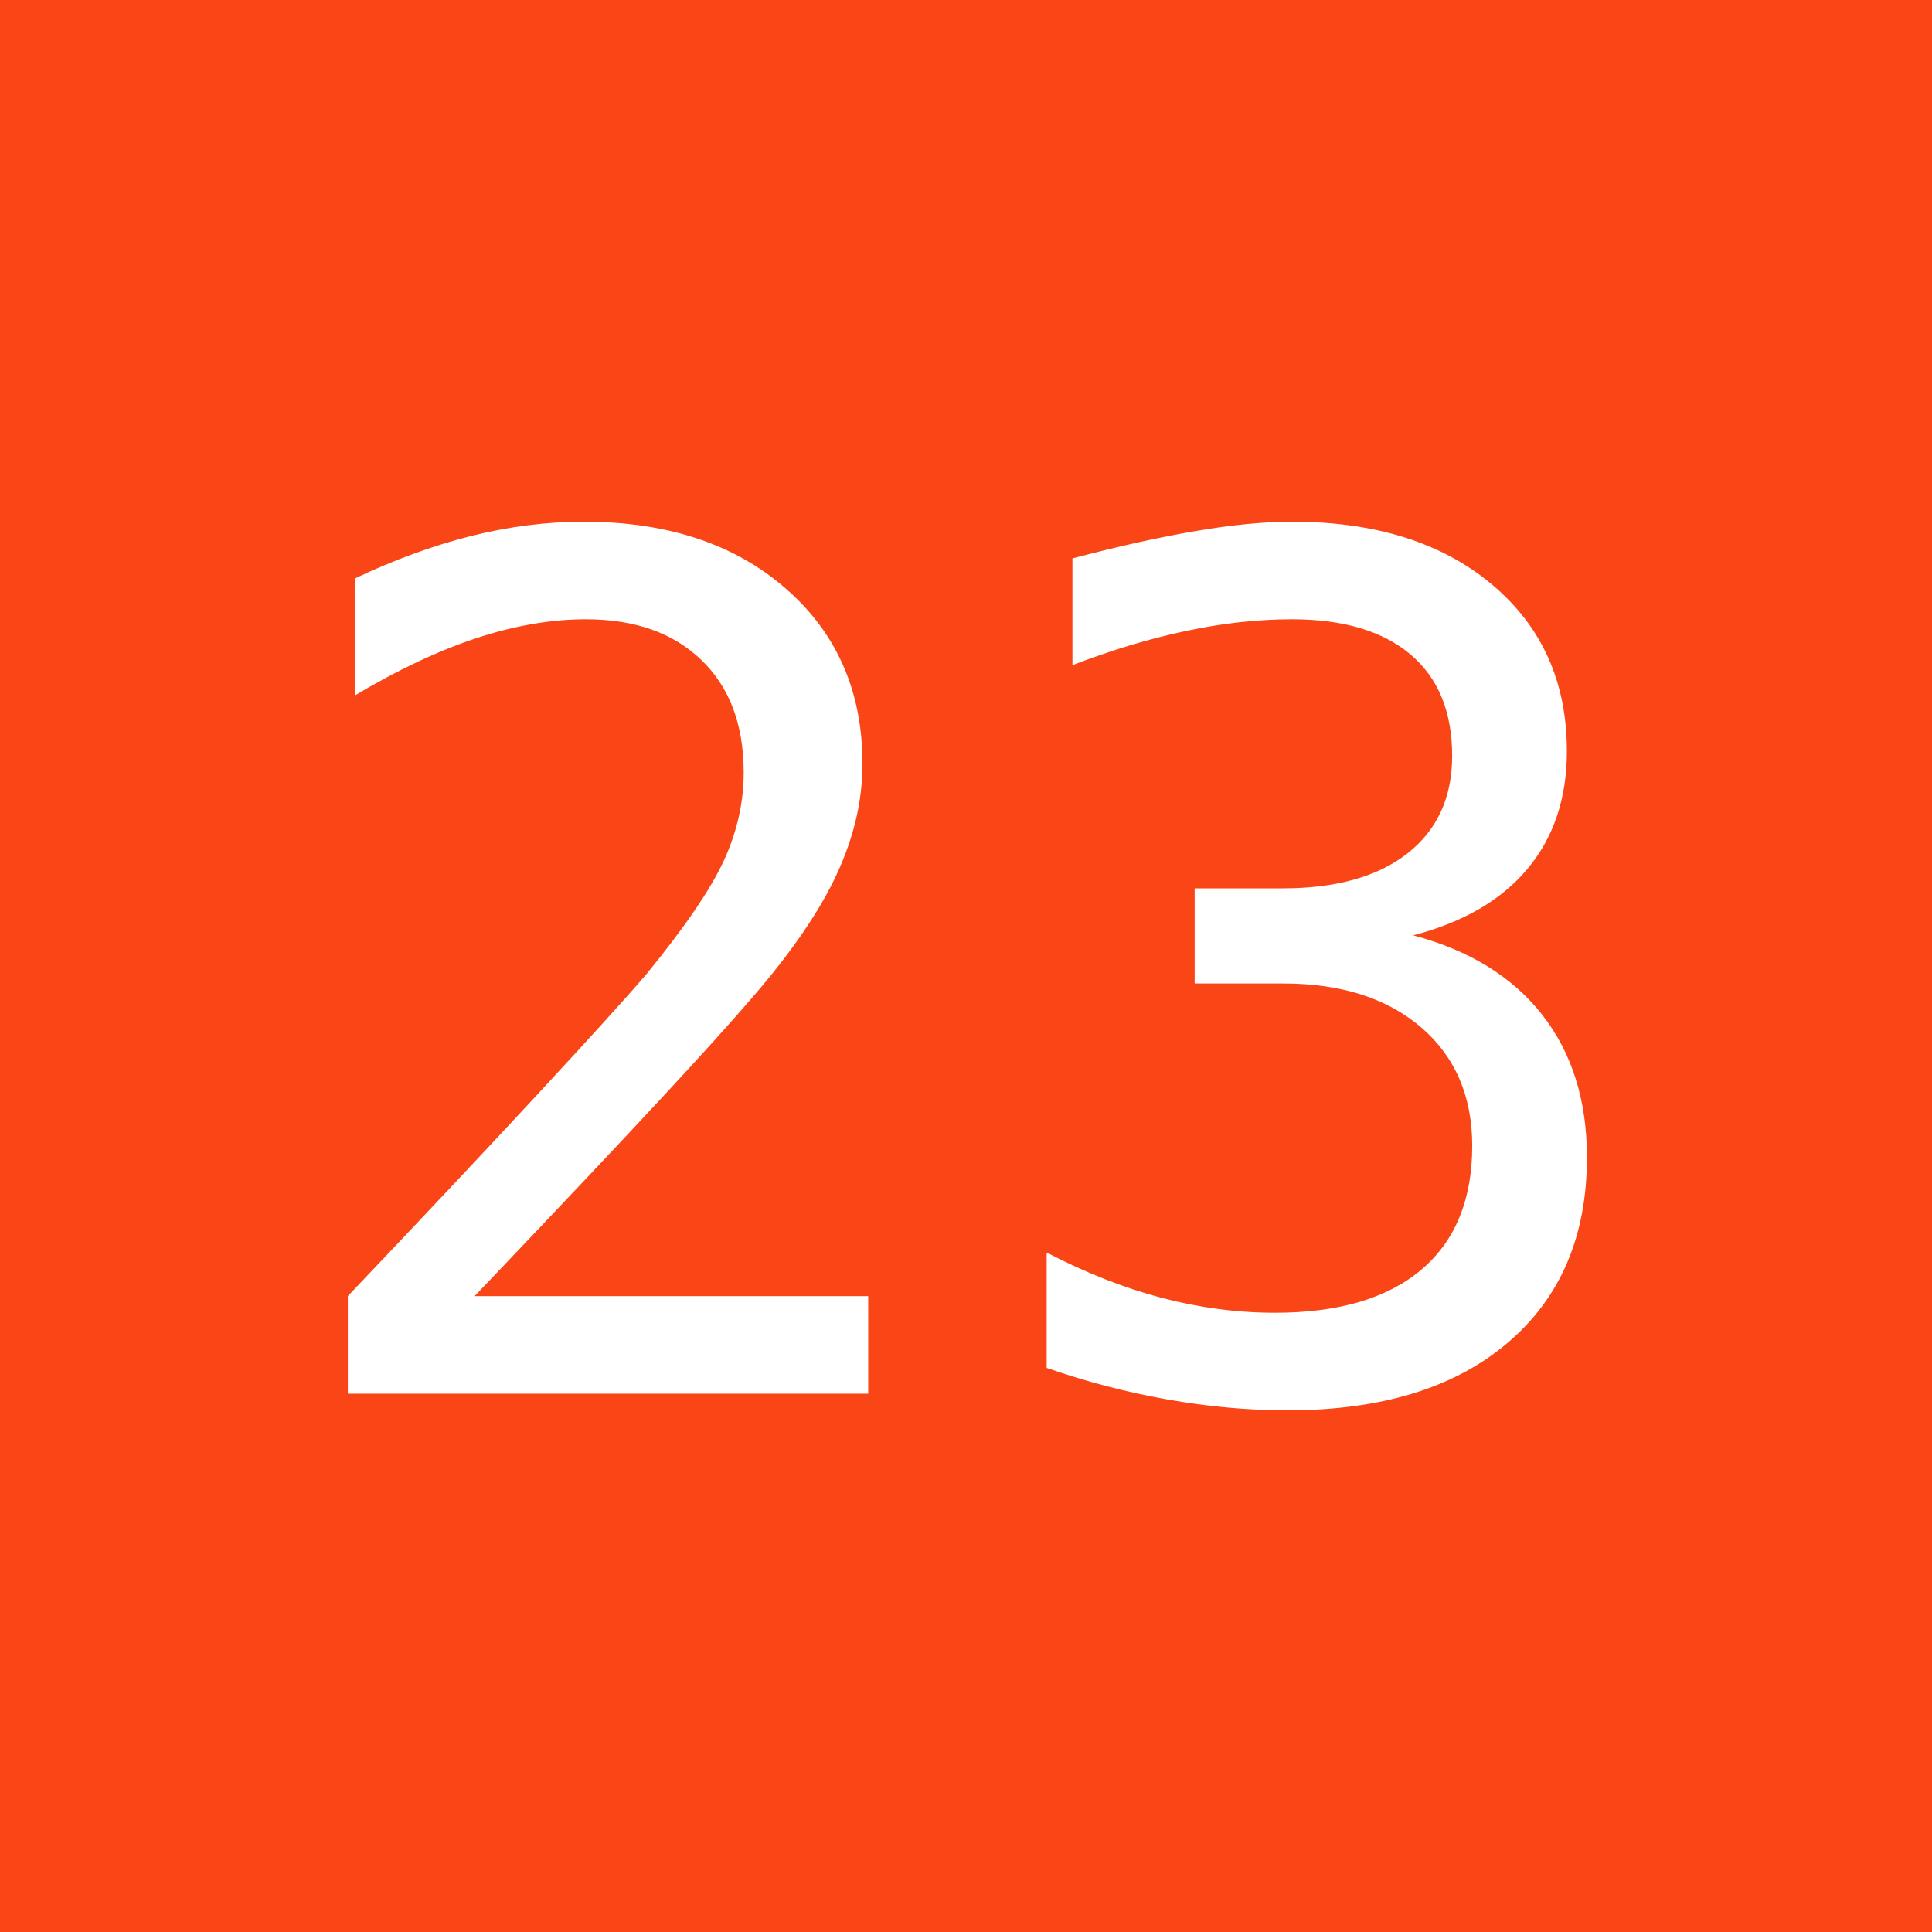
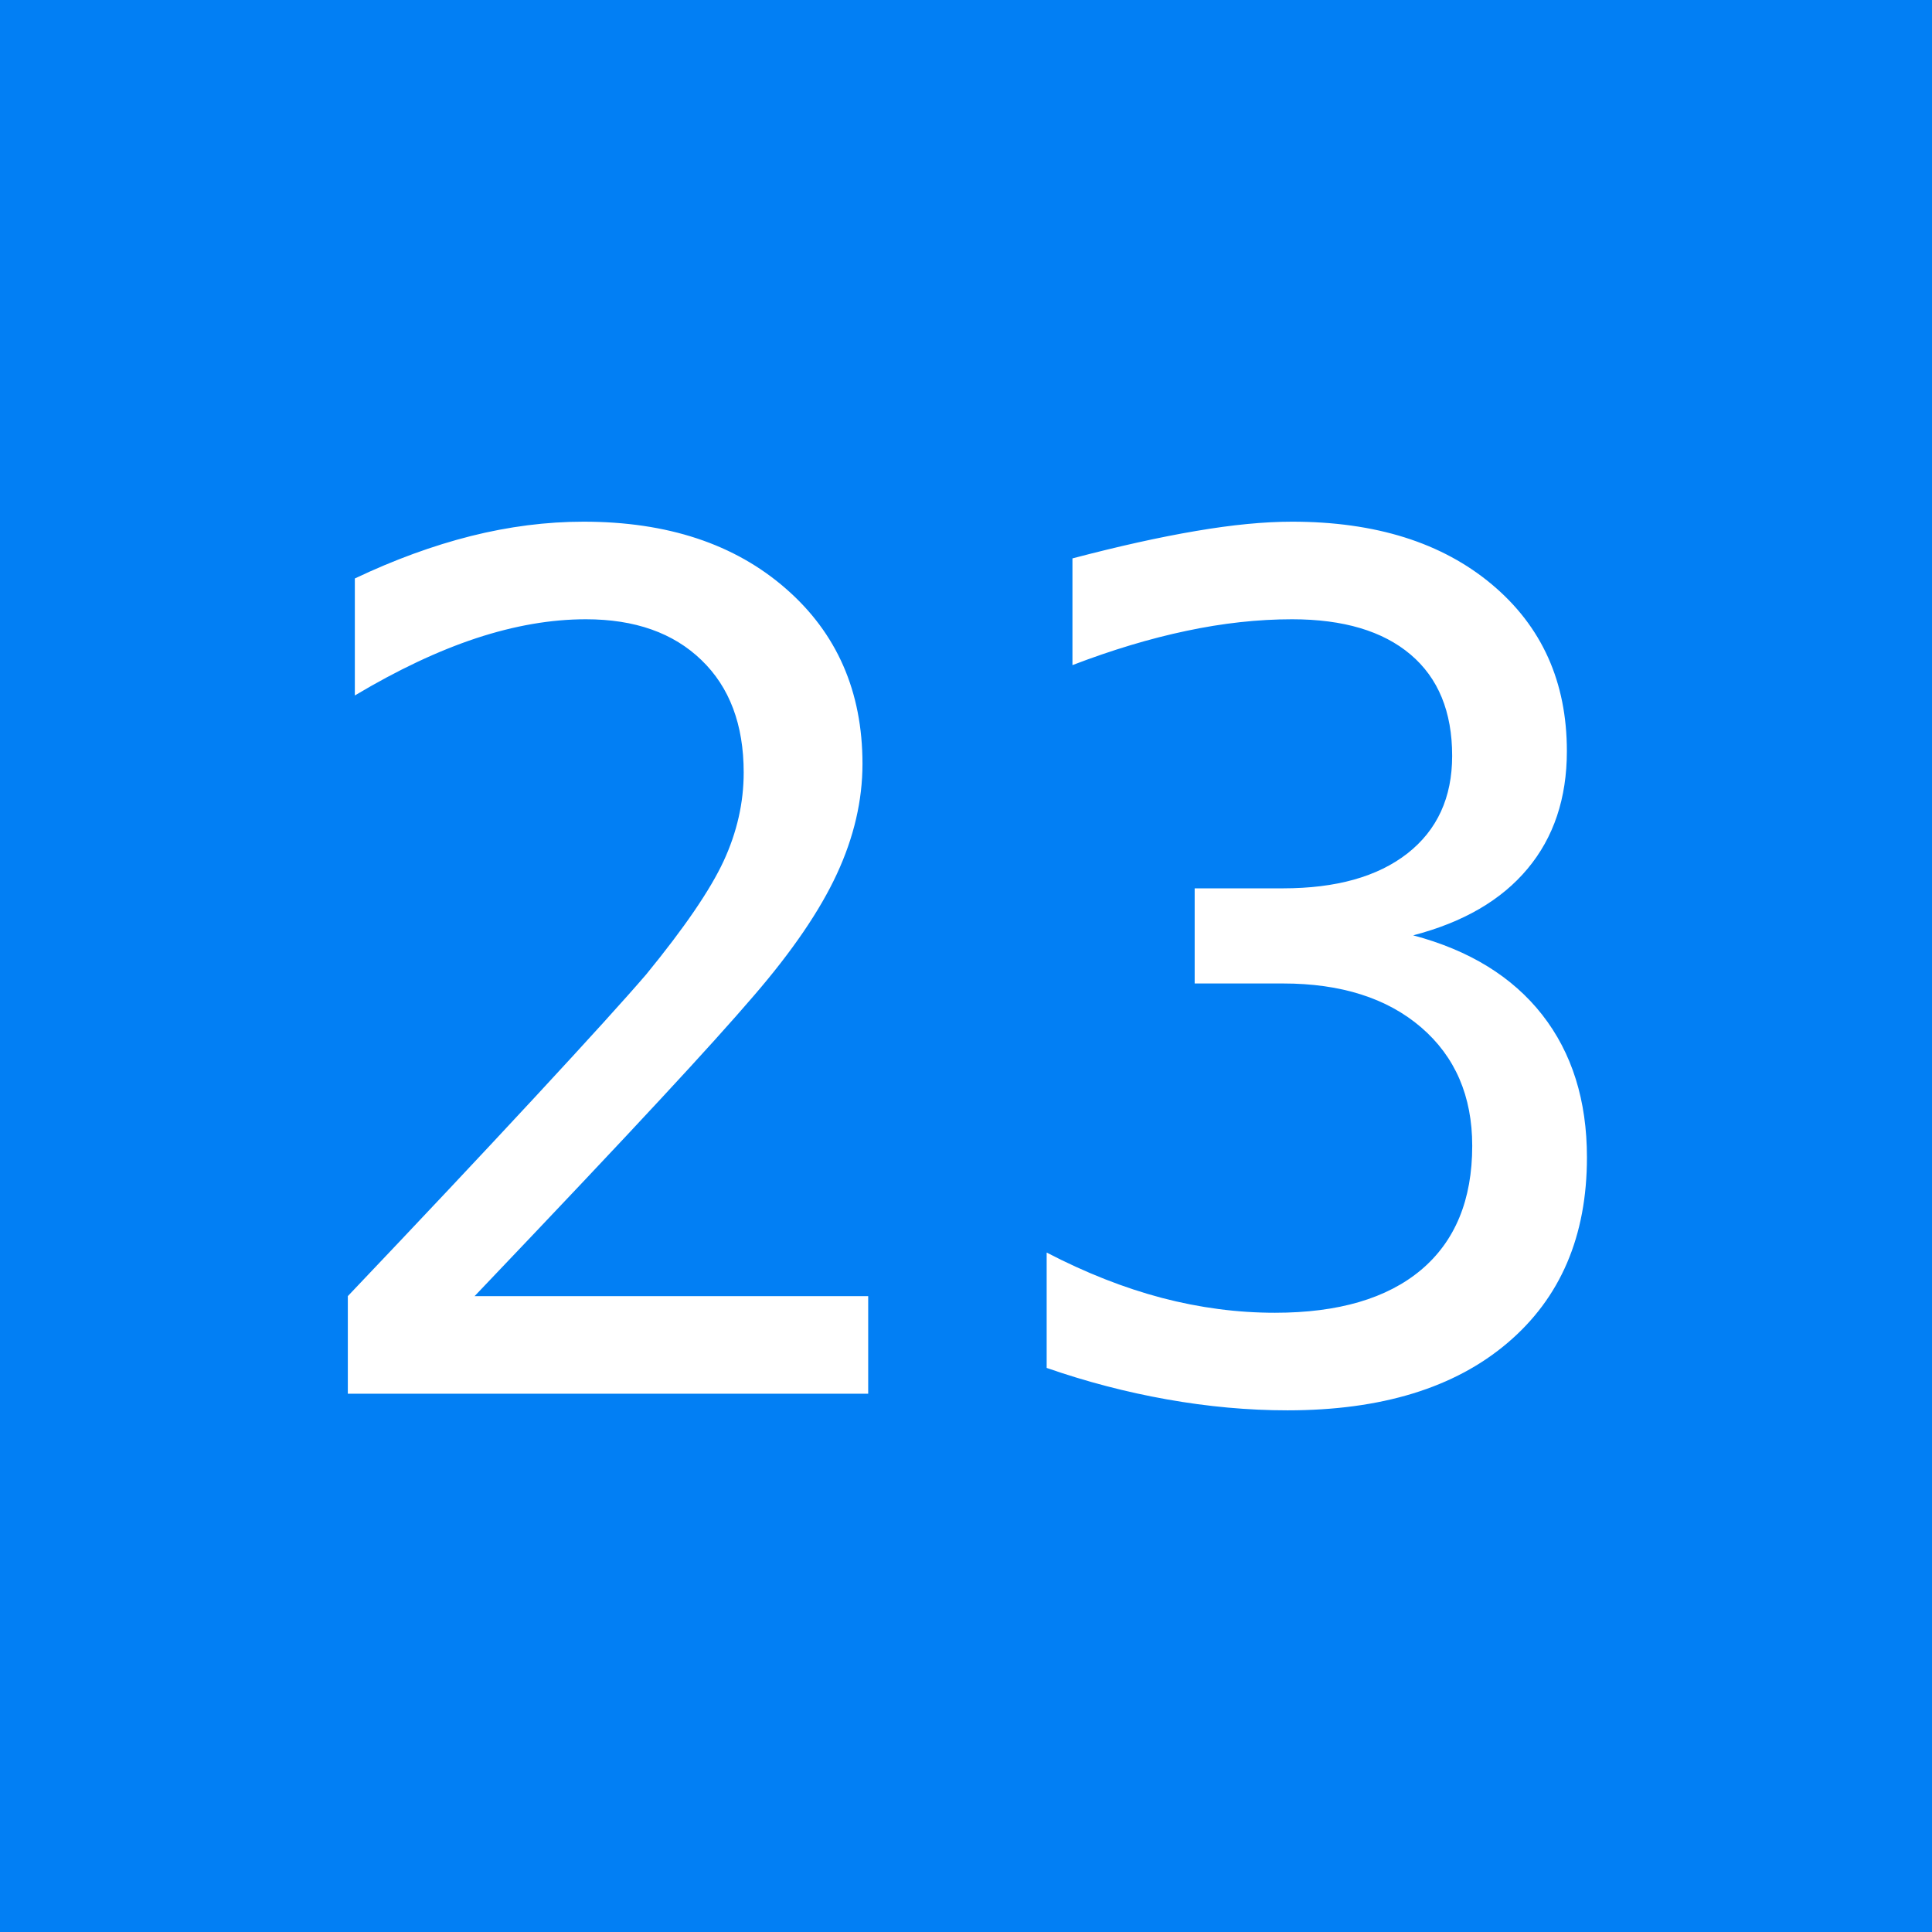
<svg xmlns="http://www.w3.org/2000/svg" width="52.211mm" height="52.211mm" viewBox="0 0 185 185" id="svg2" version="1.1">
  <defs id="defs4" />
  <g id="layer1" transform="translate(-125.5531,-92.80733)" style="display:inline">
-     <path style="opacity:1;fill:#fa4616;fill-opacity:1" d="m 125.553,185.307 0,-92.5 92.5,0 92.5,0 0,92.5 0,92.5 -92.5,0 -92.5,0 0,-92.5 z" id="path5020" />
+     <path style="opacity:1;fill:#027ff4;fill-opacity:1" d="m 125.553,185.307 0,-92.5 92.5,0 92.5,0 0,92.5 0,92.5 -92.5,0 -92.5,0 0,-92.5 z" id="path5020" />
    <text xml:space="preserve" style="font-style:normal;font-weight:normal;font-size:40px;line-height:125%;font-family:sans-serif;letter-spacing:0px;word-spacing:0px;fill:#000000;fill-opacity:1;stroke:none;stroke-width:1px;stroke-linecap:butt;stroke-linejoin:miter;stroke-opacity:1" x="150.515" y="226.259" id="text5024">
      <tspan id="tspan5026" x="150.515" y="226.259" style="font-style:normal;font-variant:normal;font-weight:normal;font-stretch:normal;font-size:112.5px;font-family:monospace;-inkscape-font-specification:monospace;fill:#ffffff">23</tspan>
    </text>
  </g>
</svg>
